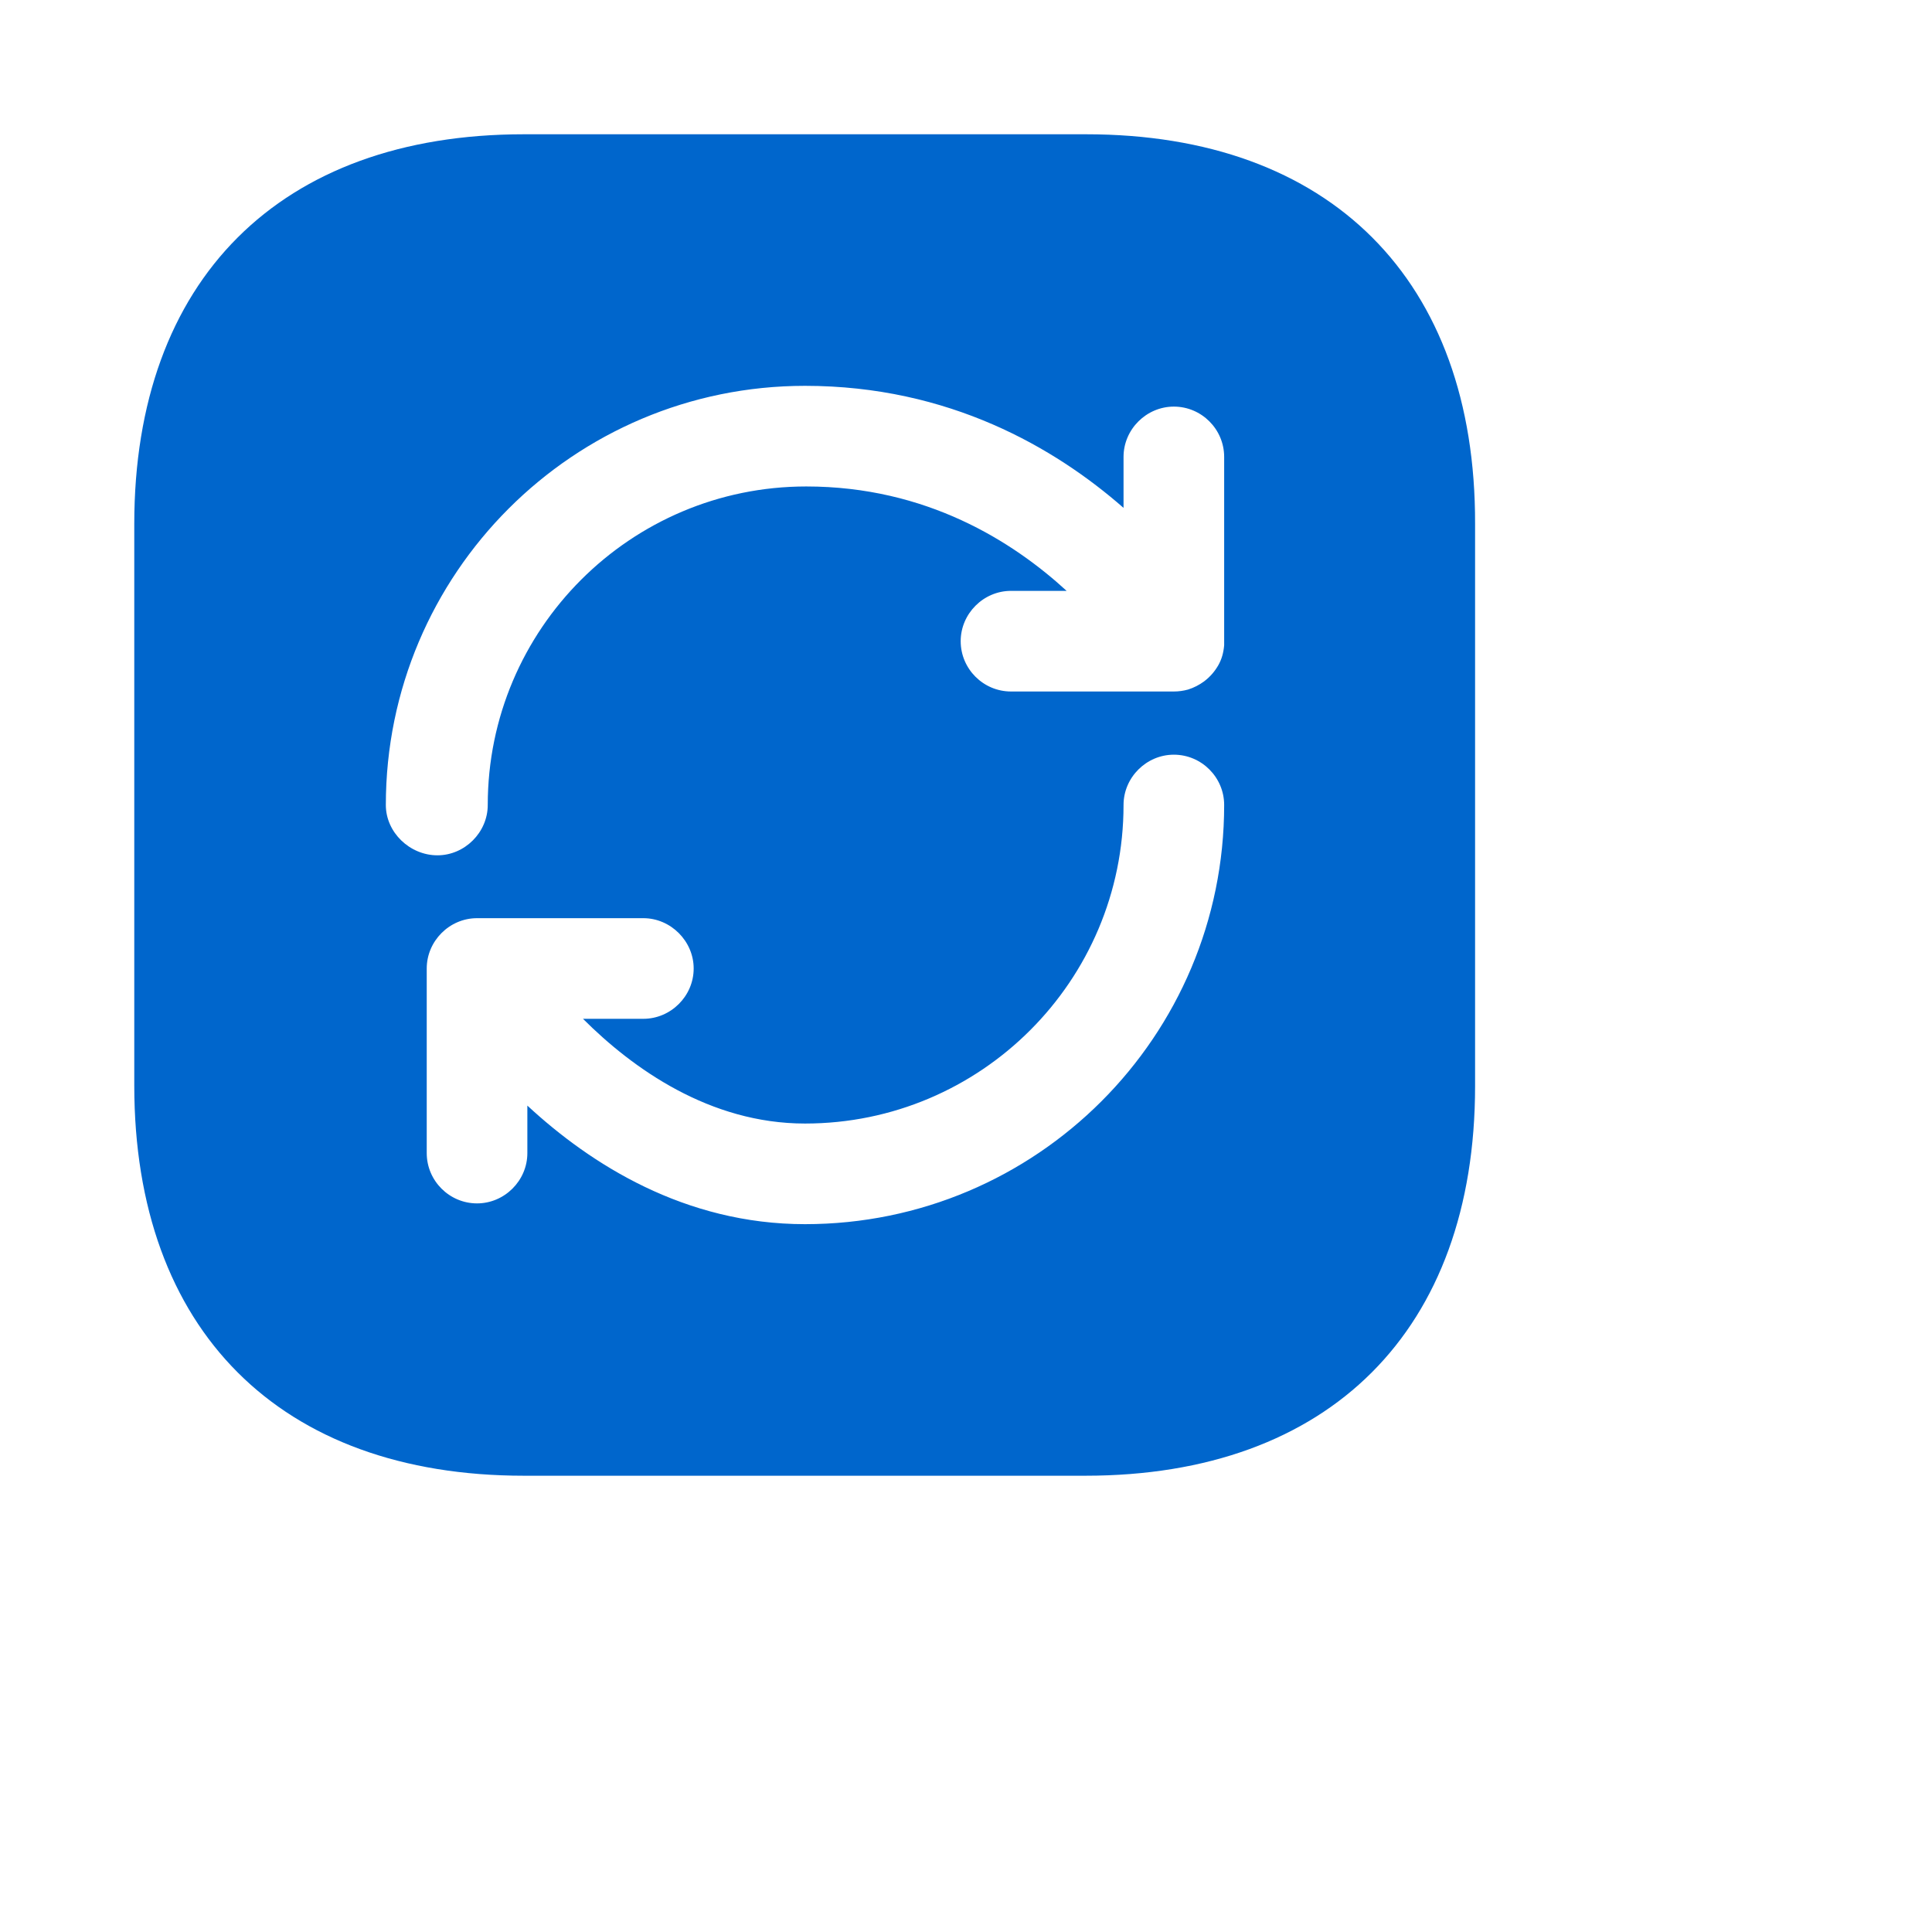
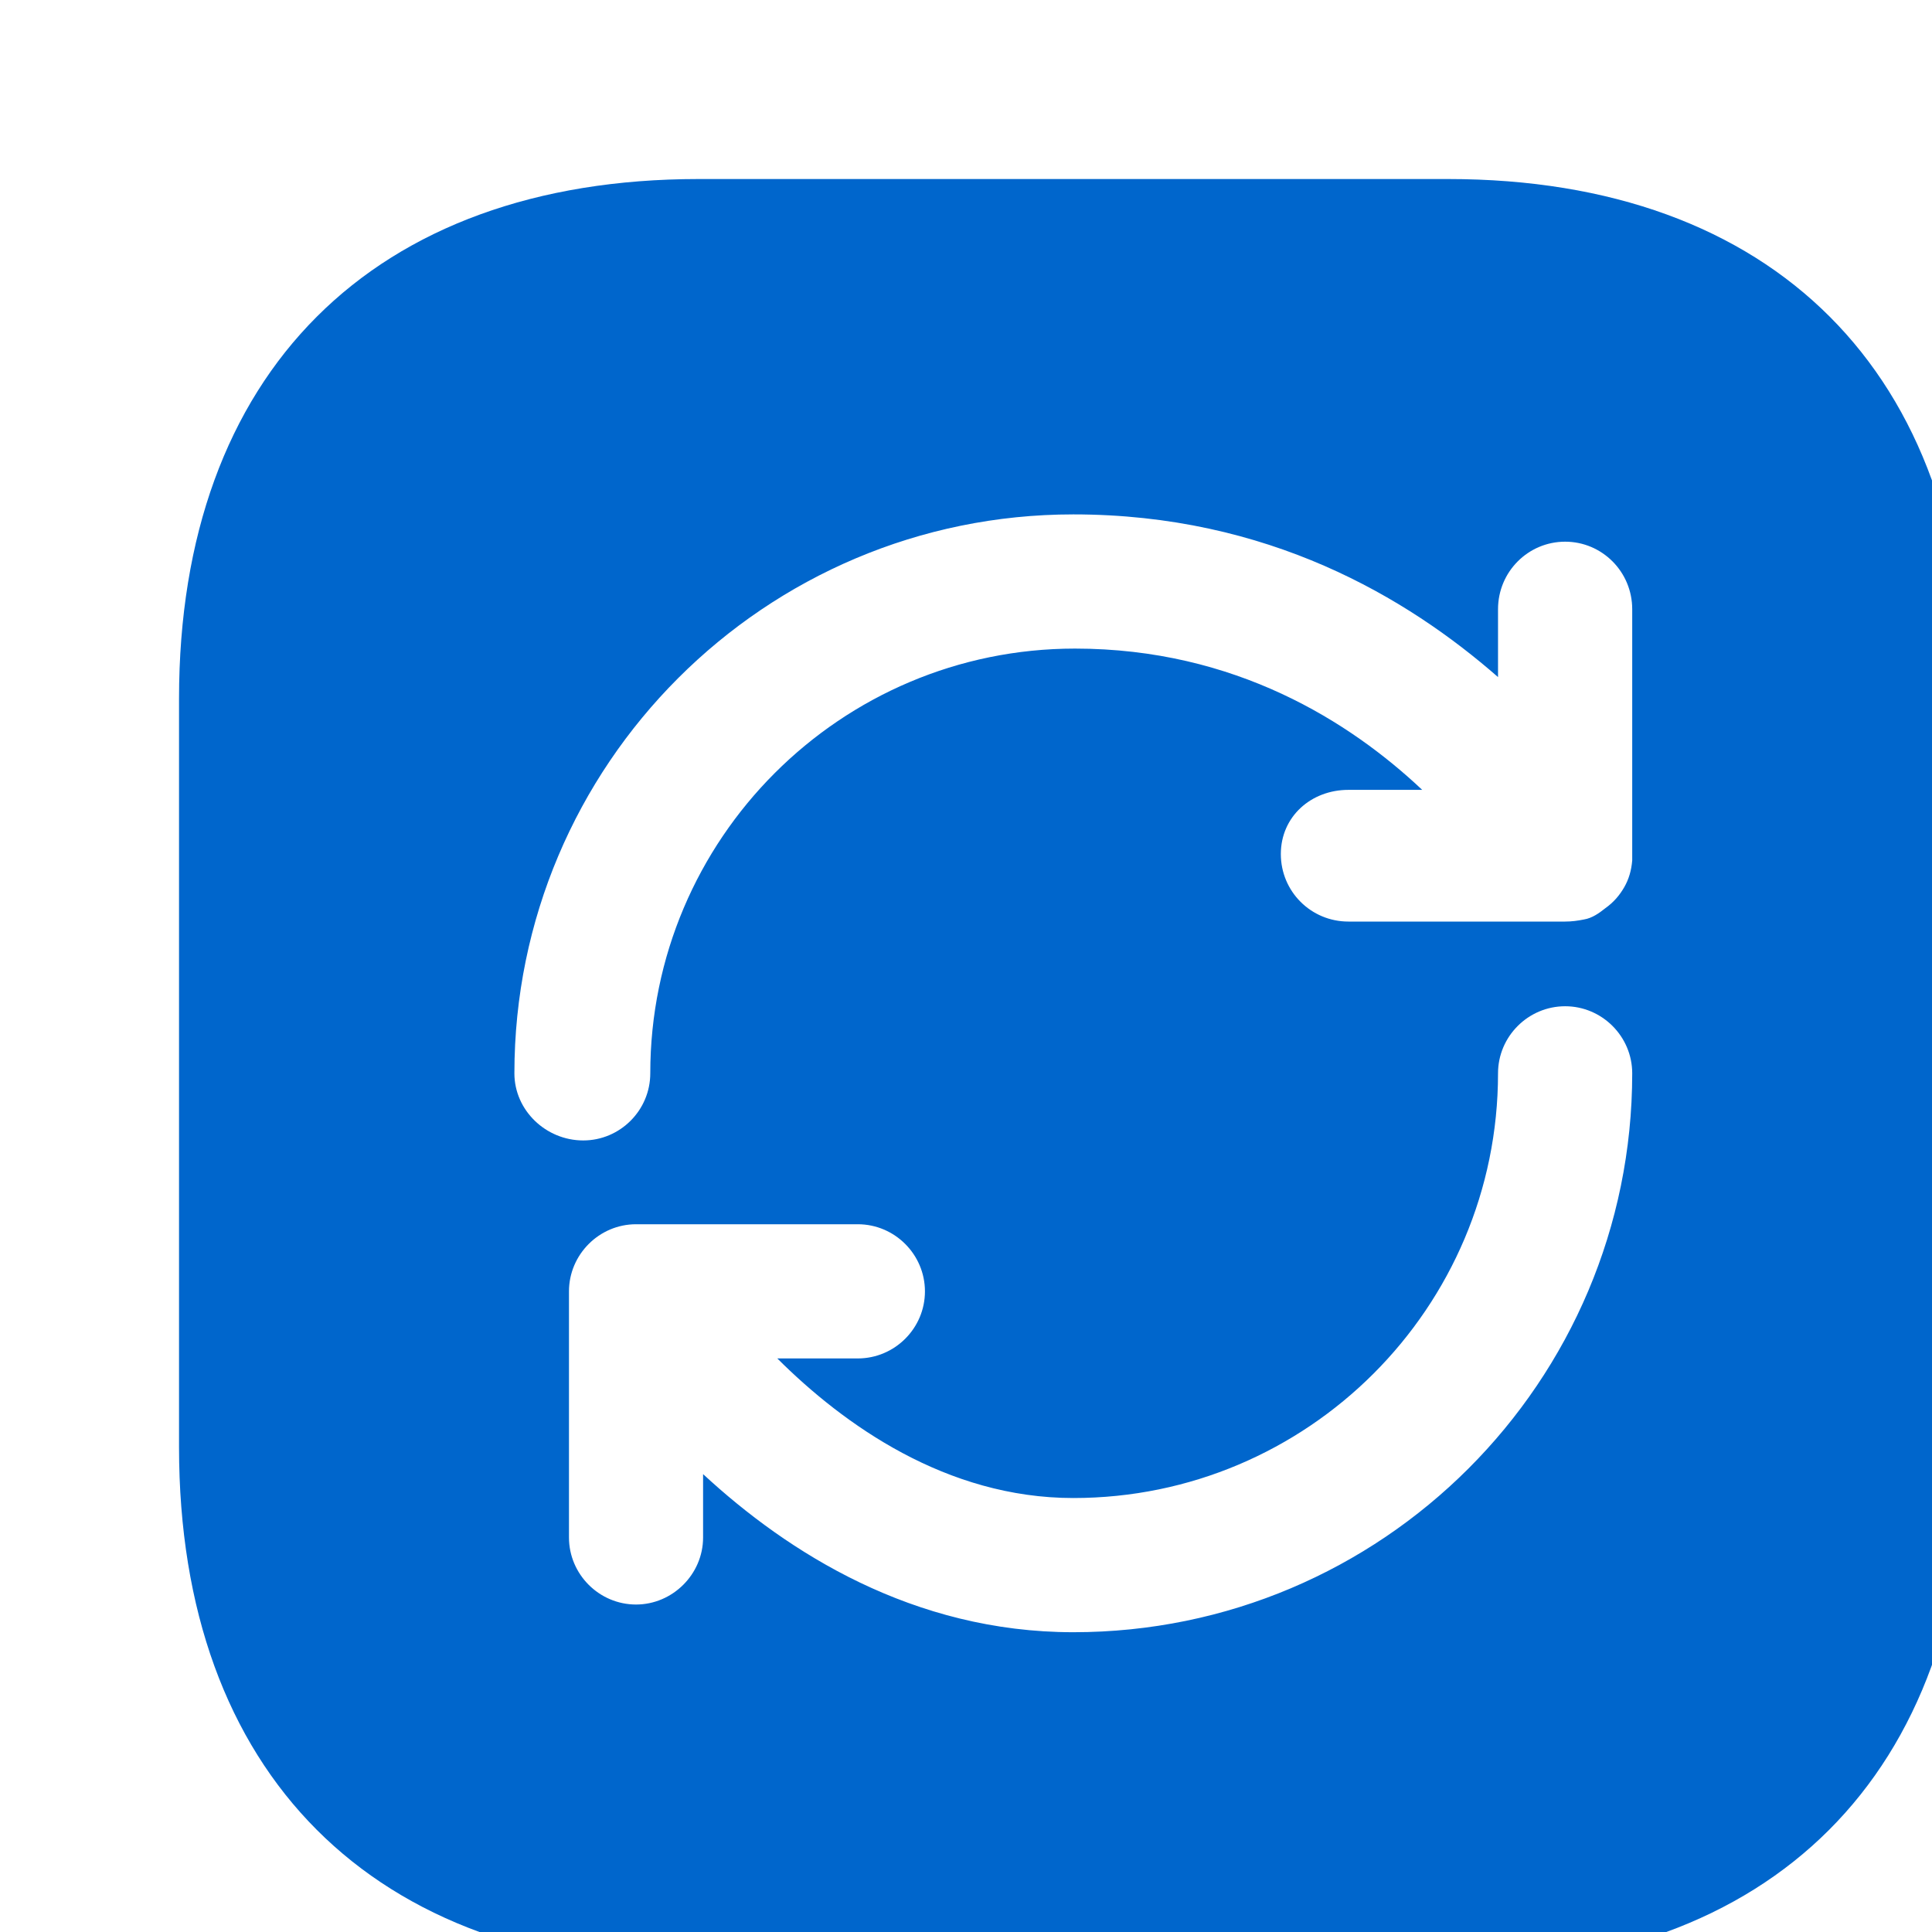
<svg xmlns="http://www.w3.org/2000/svg" width="24" height="24" viewBox="0 0 24 24" fill="none">
-   <path d="M 13.492 1.668 L 6.508 1.668 C 3.477 1.668 1.668 3.477 1.668 6.508 L 1.668 13.484 C 1.668 16.523 3.477 18.332 6.508 18.332 L 13.484 18.332 C 16.516 18.332 18.324 16.523 18.324 13.492 L 18.324 6.508 C 18.332 3.477 16.523 1.668 13.492 1.668 Z M 10 15.207 C 8.508 15.207 7.34 14.465 6.551 13.734 L 6.551 14.324 C 6.551 14.668 6.266 14.949 5.926 14.949 C 5.582 14.949 5.301 14.668 5.301 14.324 L 5.301 12.031 C 5.301 11.691 5.582 11.406 5.926 11.406 L 7.992 11.406 C 8.332 11.406 8.617 11.691 8.617 12.031 C 8.617 12.375 8.332 12.656 7.992 12.656 L 7.242 12.656 C 7.859 13.273 8.816 13.957 10 13.957 C 12.184 13.957 13.957 12.184 13.957 10 C 13.957 9.656 14.242 9.375 14.582 9.375 C 14.926 9.375 15.207 9.656 15.207 10 C 15.207 12.875 12.875 15.207 10 15.207 Z M 15.207 7.949 C 15.207 7.977 15.207 8 15.207 8.016 C 15.199 8.109 15.176 8.191 15.133 8.266 C 15.09 8.34 15.035 8.406 14.957 8.465 C 14.898 8.508 14.832 8.543 14.758 8.566 C 14.699 8.582 14.641 8.59 14.582 8.59 L 12.559 8.59 C 12.215 8.59 11.934 8.309 11.934 7.965 C 11.934 7.625 12.215 7.34 12.559 7.34 L 13.25 7.34 C 12.582 6.727 11.508 6.043 10.016 6.043 C 7.832 6.043 6.059 7.816 6.059 10 C 6.059 10.34 5.773 10.625 5.434 10.625 C 5.09 10.625 4.793 10.34 4.793 10 C 4.793 7.125 7.125 4.793 10 4.793 C 11.793 4.793 13.109 5.566 13.957 6.309 L 13.957 5.676 C 13.957 5.332 14.242 5.051 14.582 5.051 C 14.926 5.051 15.207 5.332 15.207 5.676 Z M 15.207 7.949 " fill="#0066CC" />
+   <path d="M 17.99 2.224 L 8.677 2.224 C 4.635 2.224 2.224 4.635 2.224 8.677 L 2.224 17.978 C 2.224 22.031 4.635 24.443 8.677 24.443 L 17.978 24.443 C 22.021 24.443 24.432 22.031 24.432 17.99 L 24.432 8.677 C 24.443 4.635 22.031 2.224 17.99 2.224 Z M 13.333 20.276 C 11.344 20.276 9.786 19.286 8.734 18.312 L 8.734 19.099 C 8.734 19.557 8.354 19.932 7.901 19.932 C 7.444 19.932 7.068 19.557 7.068 19.099 L 7.068 16.042 C 7.068 15.584 7.444 15.208 7.901 15.208 L 10.656 15.208 C 11.115 15.208 11.49 15.584 11.49 16.042 C 11.49 16.5 11.115 16.875 10.656 16.875 L 9.656 16.875 C 10.479 17.696 11.754 18.609 13.333 18.609 C 16.245 18.609 18.609 16.245 18.609 13.333 C 18.609 12.875 18.984 12.5 19.443 12.5 C 19.901 12.5 20.276 12.875 20.276 13.333 C 20.276 17.167 17.167 20.276 13.333 20.276 Z M 20.276 10.599 C 20.276 10.635 20.276 10.667 20.276 10.688 C 20.266 10.812 20.234 10.922 20.177 11.021 C 20.12 11.12 20.047 11.208 19.938 11.285 C 19.865 11.344 19.776 11.406 19.677 11.422 C 19.6 11.438 19.521 11.448 19.443 11.448 L 16.75 11.448 C 16.285 11.448 15.911 11.074 15.911 10.609 C 15.911 10.146 16.285 9.812 16.75 9.812 L 17.667 9.812 C 16.773 8.969 15.344 8.057 13.354 8.057 C 10.443 8.057 8.078 10.422 8.078 13.333 C 8.078 13.793 7.703 14.167 7.245 14.167 C 6.781 14.167 6.39 13.793 6.39 13.333 C 6.39 9.5 9.5 6.39 13.333 6.39 C 15.75 6.39 17.479 7.422 18.609 8.411 L 18.609 7.568 C 18.609 7.102 18.984 6.729 19.443 6.729 C 19.901 6.729 20.276 7.102 20.276 7.568 Z" fill="#0066CC" />
</svg>
